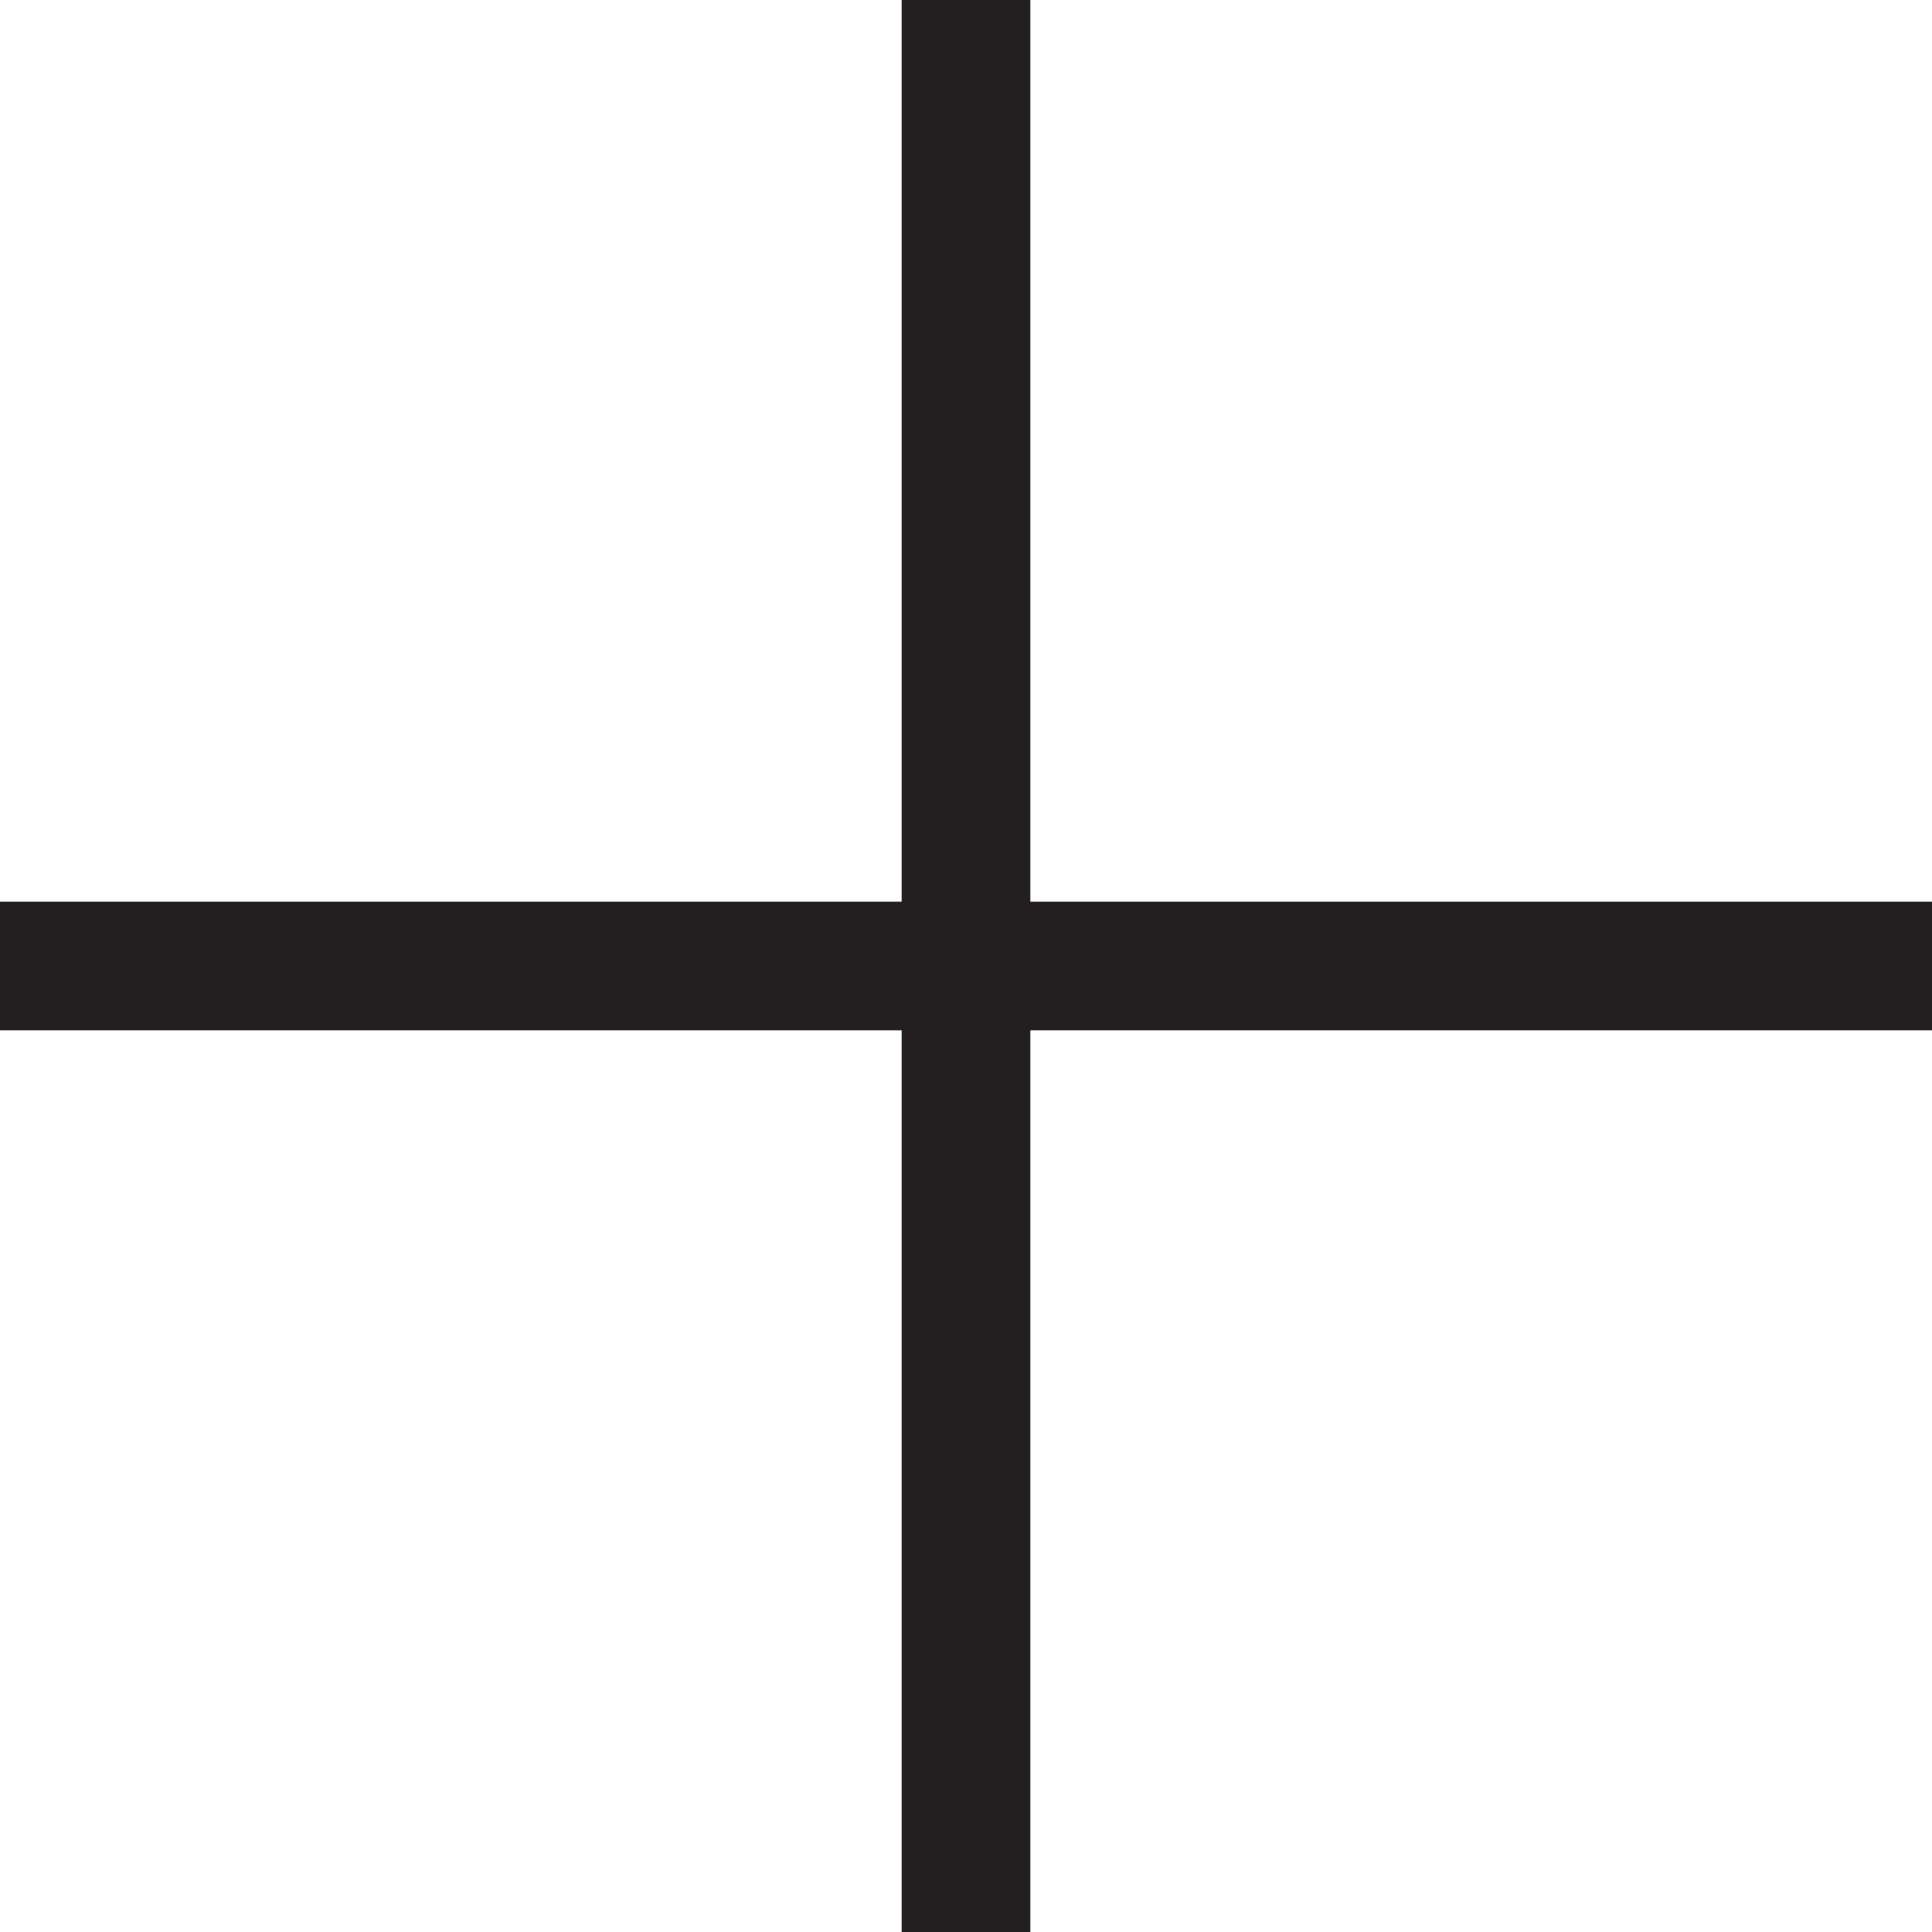
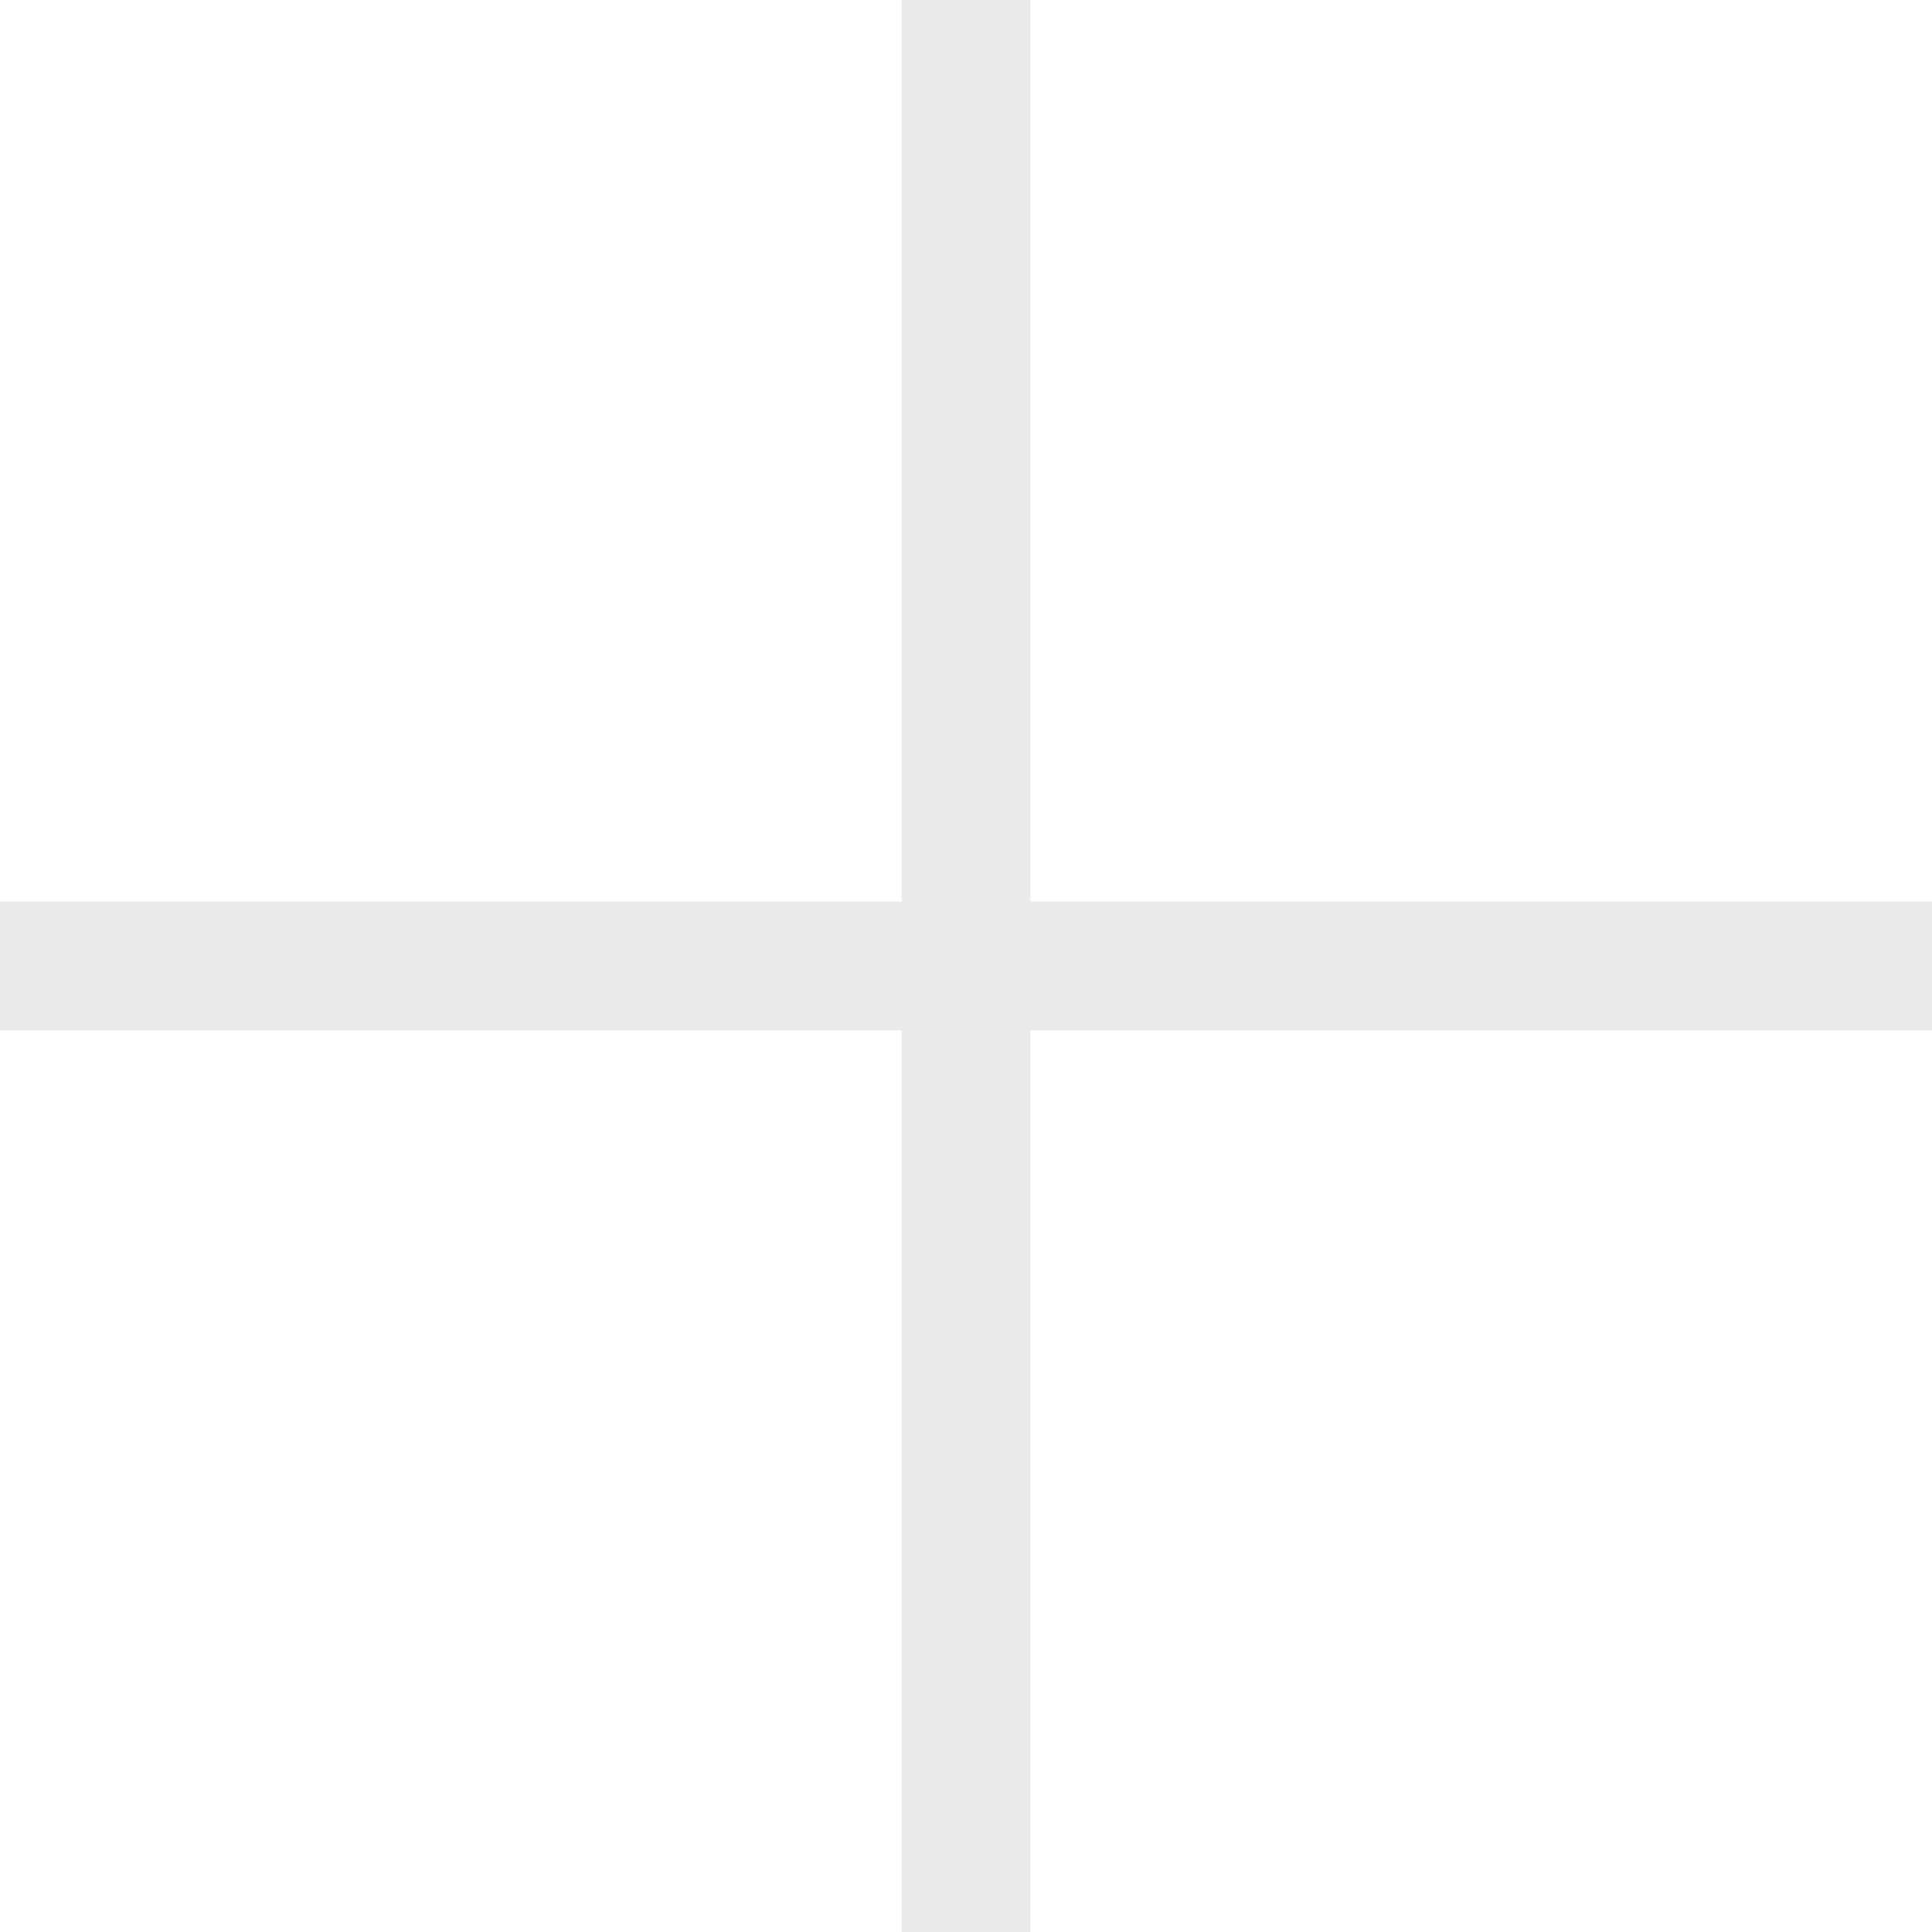
<svg xmlns="http://www.w3.org/2000/svg" version="1.1" id="Layer_1" x="0px" y="0px" viewBox="0 0 30 30" style="enable-background:new 0 0 30 30;" xml:space="preserve">
  <style type="text/css">
    .st0 {
-       fill: #231F20;
+       fill: #ebebeb;
    }
  </style>
  <polygon class="st0" points="30,14 16,14 16,0 14,0 14,14 0,14 0,16 14,16 14,30 16,30 16,16 30,16 " />
</svg>
